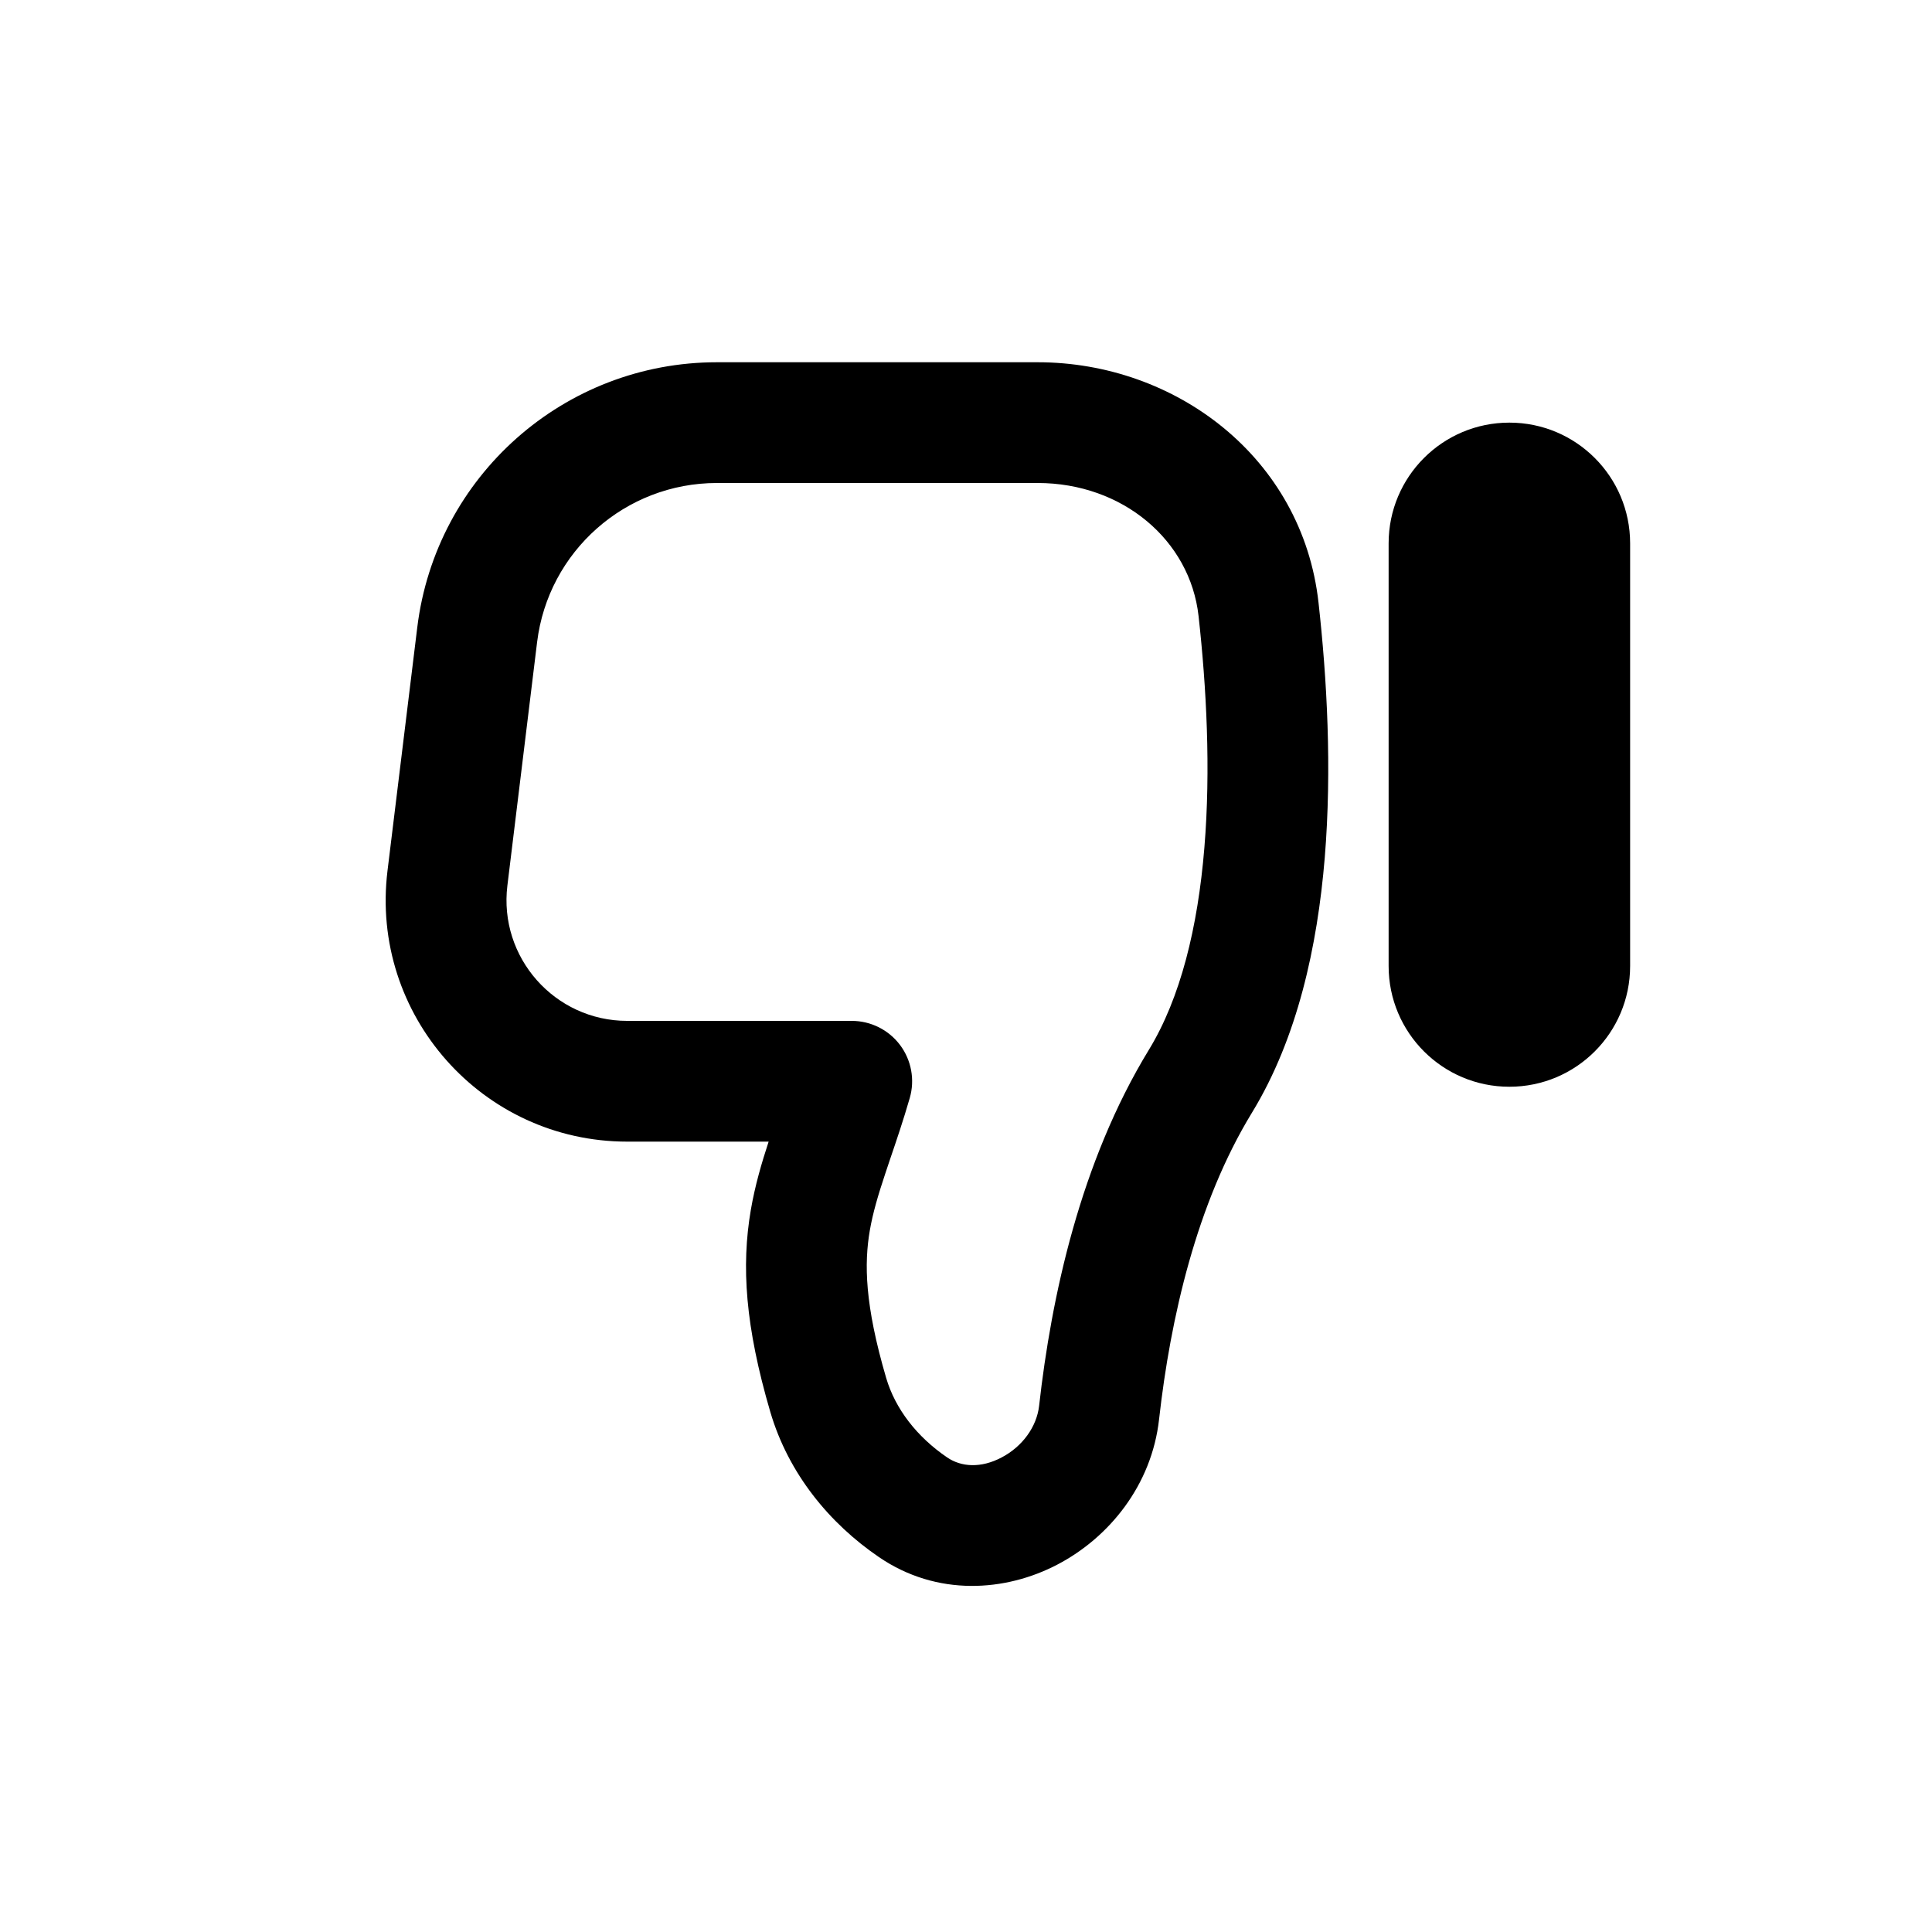
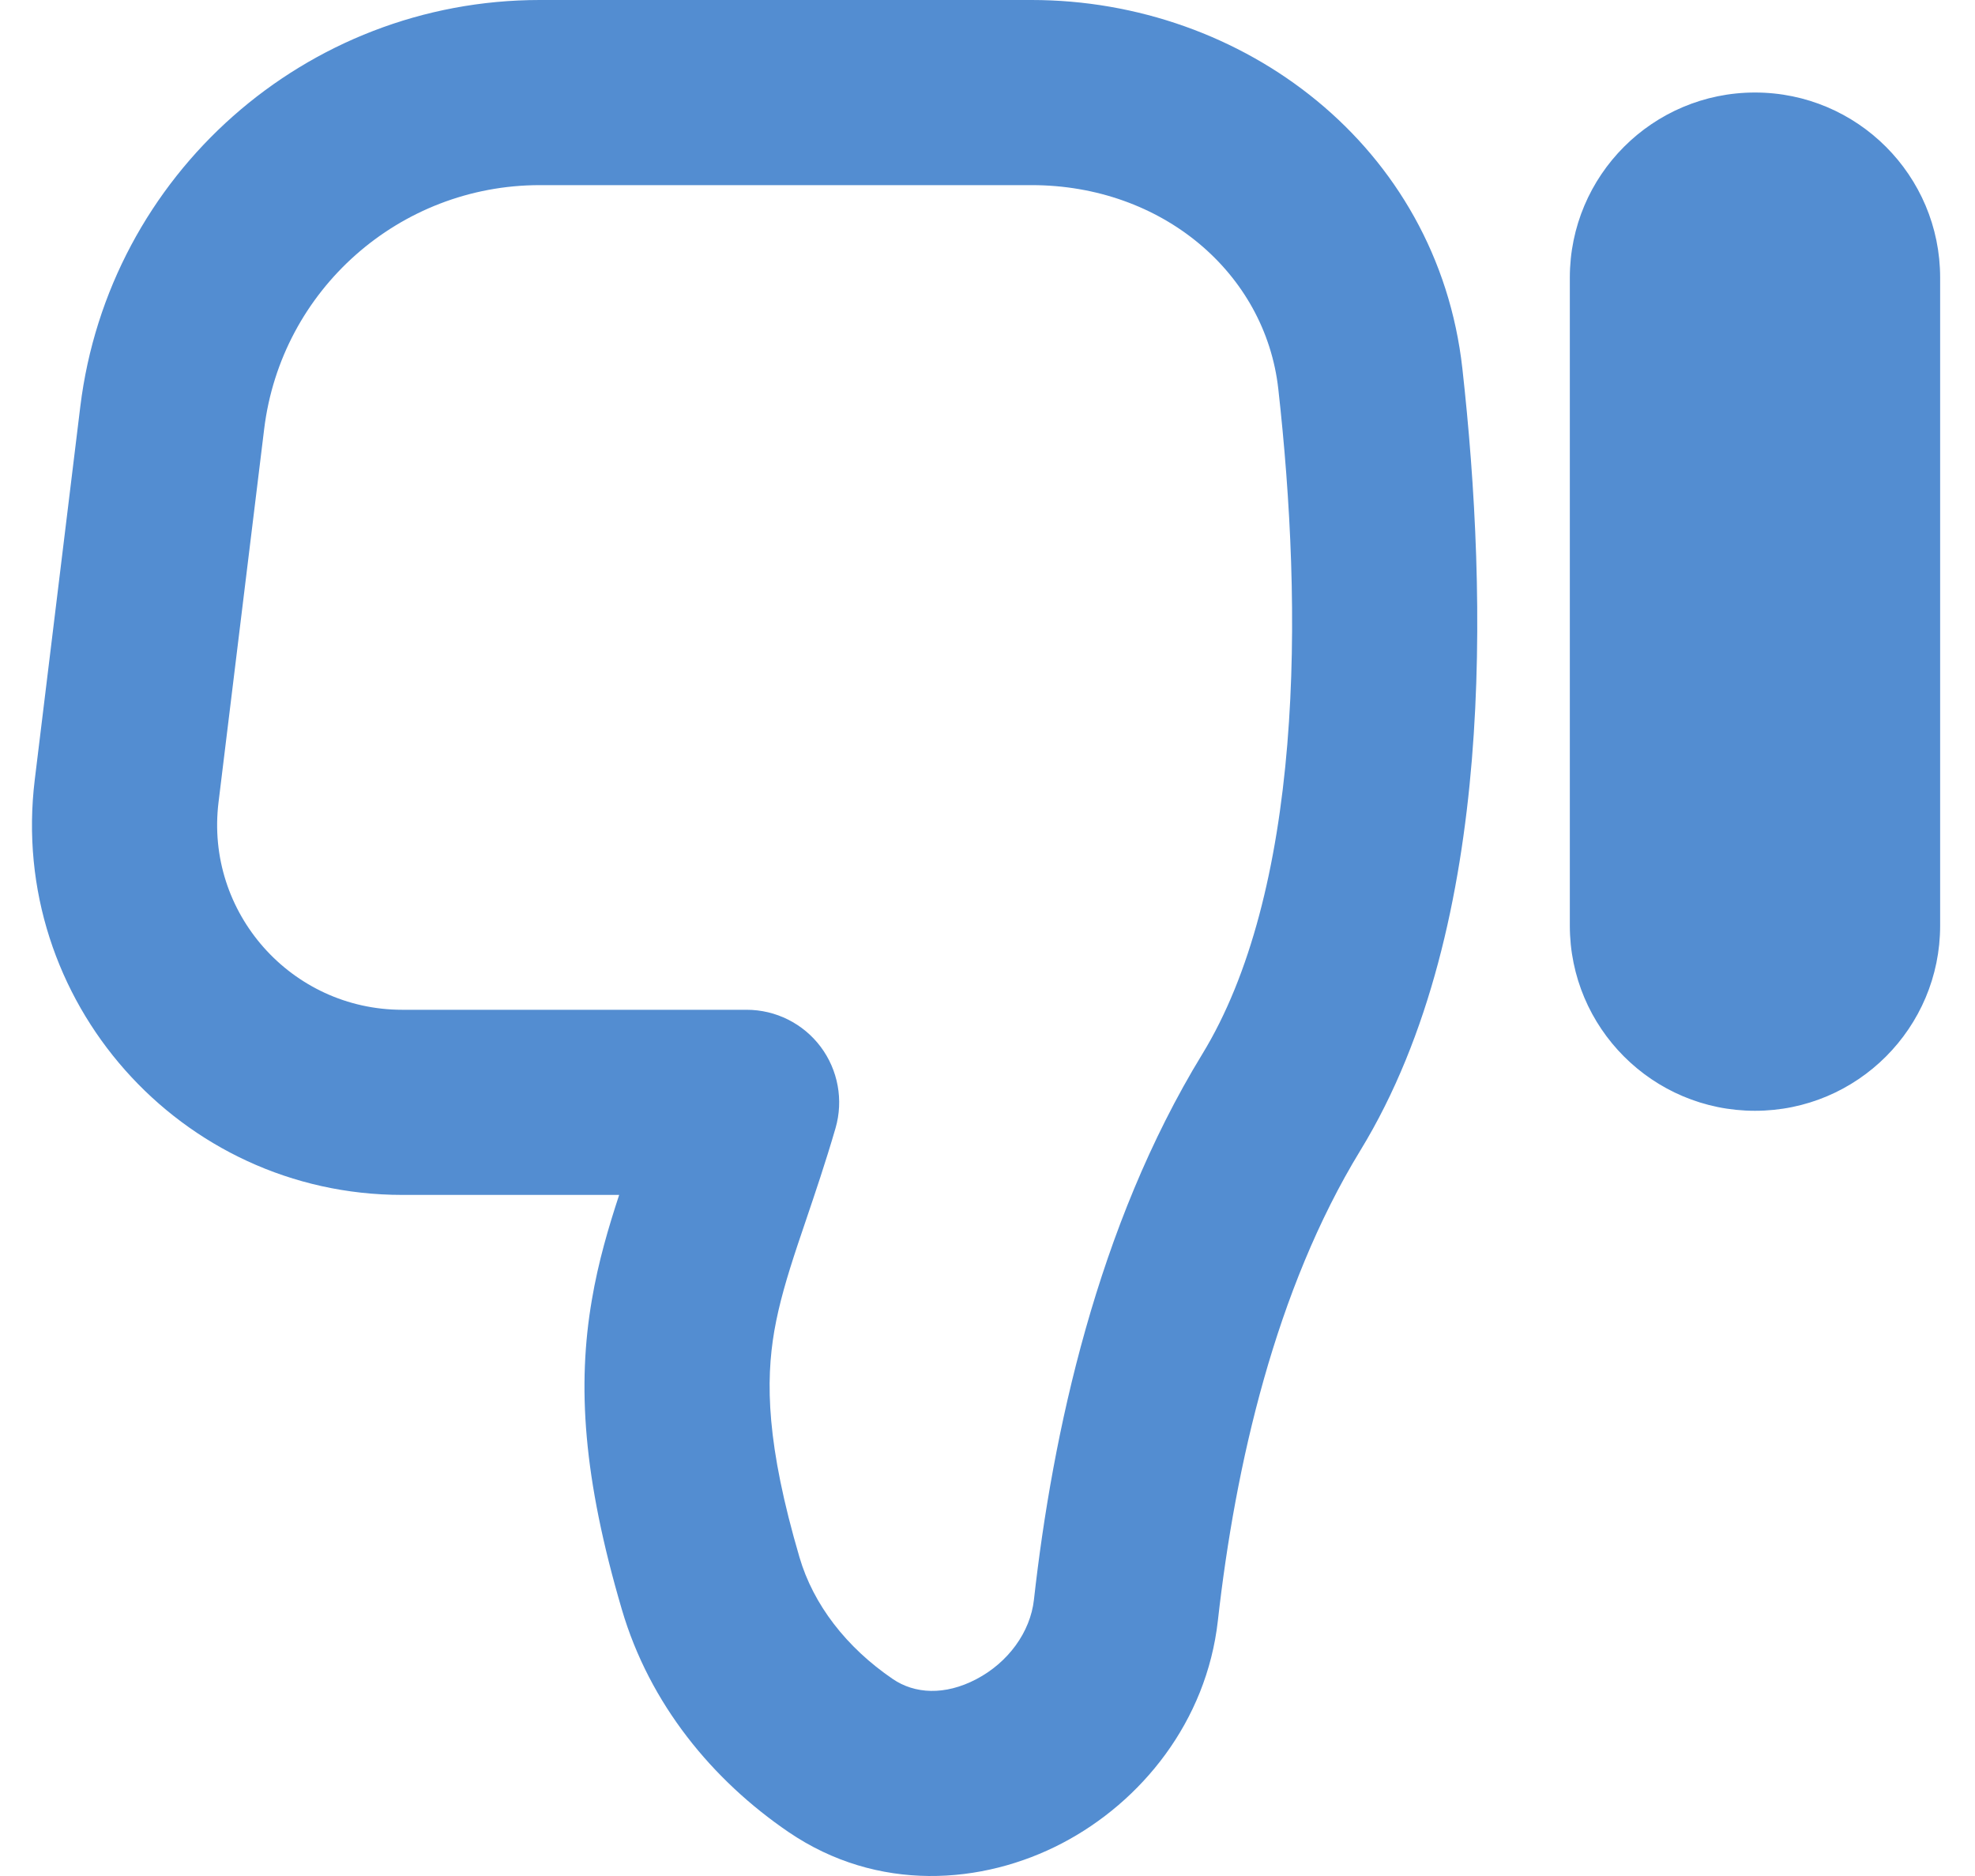
- <svg xmlns="http://www.w3.org/2000/svg" width="32" height="32" viewBox="0 0 32 32" fill="none">
-   <path fill-rule="evenodd" clip-rule="evenodd" d="M16.588 24.141C16.935 23.96 17.172 23.631 17.211 23.284C17.413 21.483 17.893 19.248 19.029 17.388C19.553 16.53 19.84 15.359 19.948 14.043C20.056 12.739 19.982 11.378 19.852 10.204C19.712 8.947 18.593 8 17.187 8L11.874 8C10.358 8 9.08 9.131 8.896 10.636L8.404 14.667C8.258 15.858 9.188 16.909 10.389 16.909L14.108 16.909C14.422 16.909 14.719 17.057 14.908 17.309C15.096 17.56 15.156 17.886 15.068 18.188C14.961 18.558 14.847 18.894 14.748 19.184C14.717 19.275 14.688 19.362 14.661 19.444C14.543 19.799 14.458 20.086 14.407 20.379C14.313 20.927 14.321 21.606 14.678 22.824C14.828 23.334 15.185 23.797 15.687 24.139C15.922 24.3 16.248 24.32 16.588 24.141ZM17.516 25.913C16.656 26.364 15.521 26.448 14.559 25.791C13.74 25.233 13.06 24.41 12.759 23.387C12.342 21.965 12.277 20.969 12.436 20.04C12.506 19.632 12.616 19.26 12.731 18.909L10.389 18.909C7.987 18.909 6.127 16.808 6.418 14.424L6.911 10.394C7.217 7.885 9.347 6 11.874 6L17.187 6C19.468 6 21.572 7.576 21.839 9.983C21.978 11.232 22.063 12.731 21.942 14.207C21.821 15.669 21.491 17.194 20.736 18.43C19.82 19.93 19.386 21.831 19.198 23.507C19.076 24.601 18.37 25.466 17.516 25.913Z" fill="black" />
-   <path d="M27 16C27 17.105 26.105 18 25 18C23.895 18 23 17.105 23 16L23 9C23 7.895 23.895 7 25 7C26.105 7 27 7.895 27 9L27 16Z" fill="black" />
+ <svg xmlns="http://www.w3.org/2000/svg" width="20" height="19" viewBox="0 0 20 19" fill="none">
+   <path fill-rule="evenodd" clip-rule="evenodd" d="M10.47 16.204C10.433 16.529 10.211 16.837 9.886 17.007C9.567 17.174 9.262 17.156 9.041 17.005C8.571 16.685 8.236 16.251 8.096 15.772C7.761 14.63 7.753 13.994 7.841 13.48C7.889 13.205 7.968 12.937 8.079 12.603C8.105 12.526 8.132 12.445 8.161 12.36C8.253 12.088 8.36 11.773 8.461 11.426C8.543 11.143 8.487 10.837 8.31 10.601C8.133 10.366 7.856 10.227 7.561 10.227H4.074C2.948 10.227 2.076 9.242 2.213 8.125L2.675 4.346C2.847 2.935 4.045 1.875 5.466 1.875H10.447C11.765 1.875 12.814 2.762 12.945 3.941C13.068 5.042 13.137 6.318 13.036 7.539C12.934 8.774 12.666 9.872 12.175 10.676C11.109 12.42 10.659 14.515 10.47 16.204ZM7.984 18.554C8.886 19.169 9.949 19.09 10.756 18.668C11.557 18.249 12.218 17.438 12.333 16.413C12.509 14.841 12.916 13.059 13.775 11.653C14.483 10.494 14.792 9.064 14.905 7.694C15.019 6.31 14.939 4.904 14.809 3.734C14.558 1.477 12.585 -0 10.447 -0H5.466C3.097 -0 1.101 1.767 0.813 4.119L0.352 7.897C0.079 10.132 1.823 12.102 4.074 12.102H6.27C6.162 12.431 6.059 12.779 5.994 13.162C5.844 14.033 5.905 14.967 6.297 16.3C6.578 17.259 7.216 18.03 7.984 18.554ZM17.772 11.25C18.808 11.25 19.647 10.41 19.647 9.375V2.812C19.647 1.777 18.808 0.937 17.772 0.937C16.736 0.937 15.897 1.777 15.897 2.812V9.375C15.897 10.41 16.736 11.25 17.772 11.25Z" fill="#538DD1" />
</svg>
